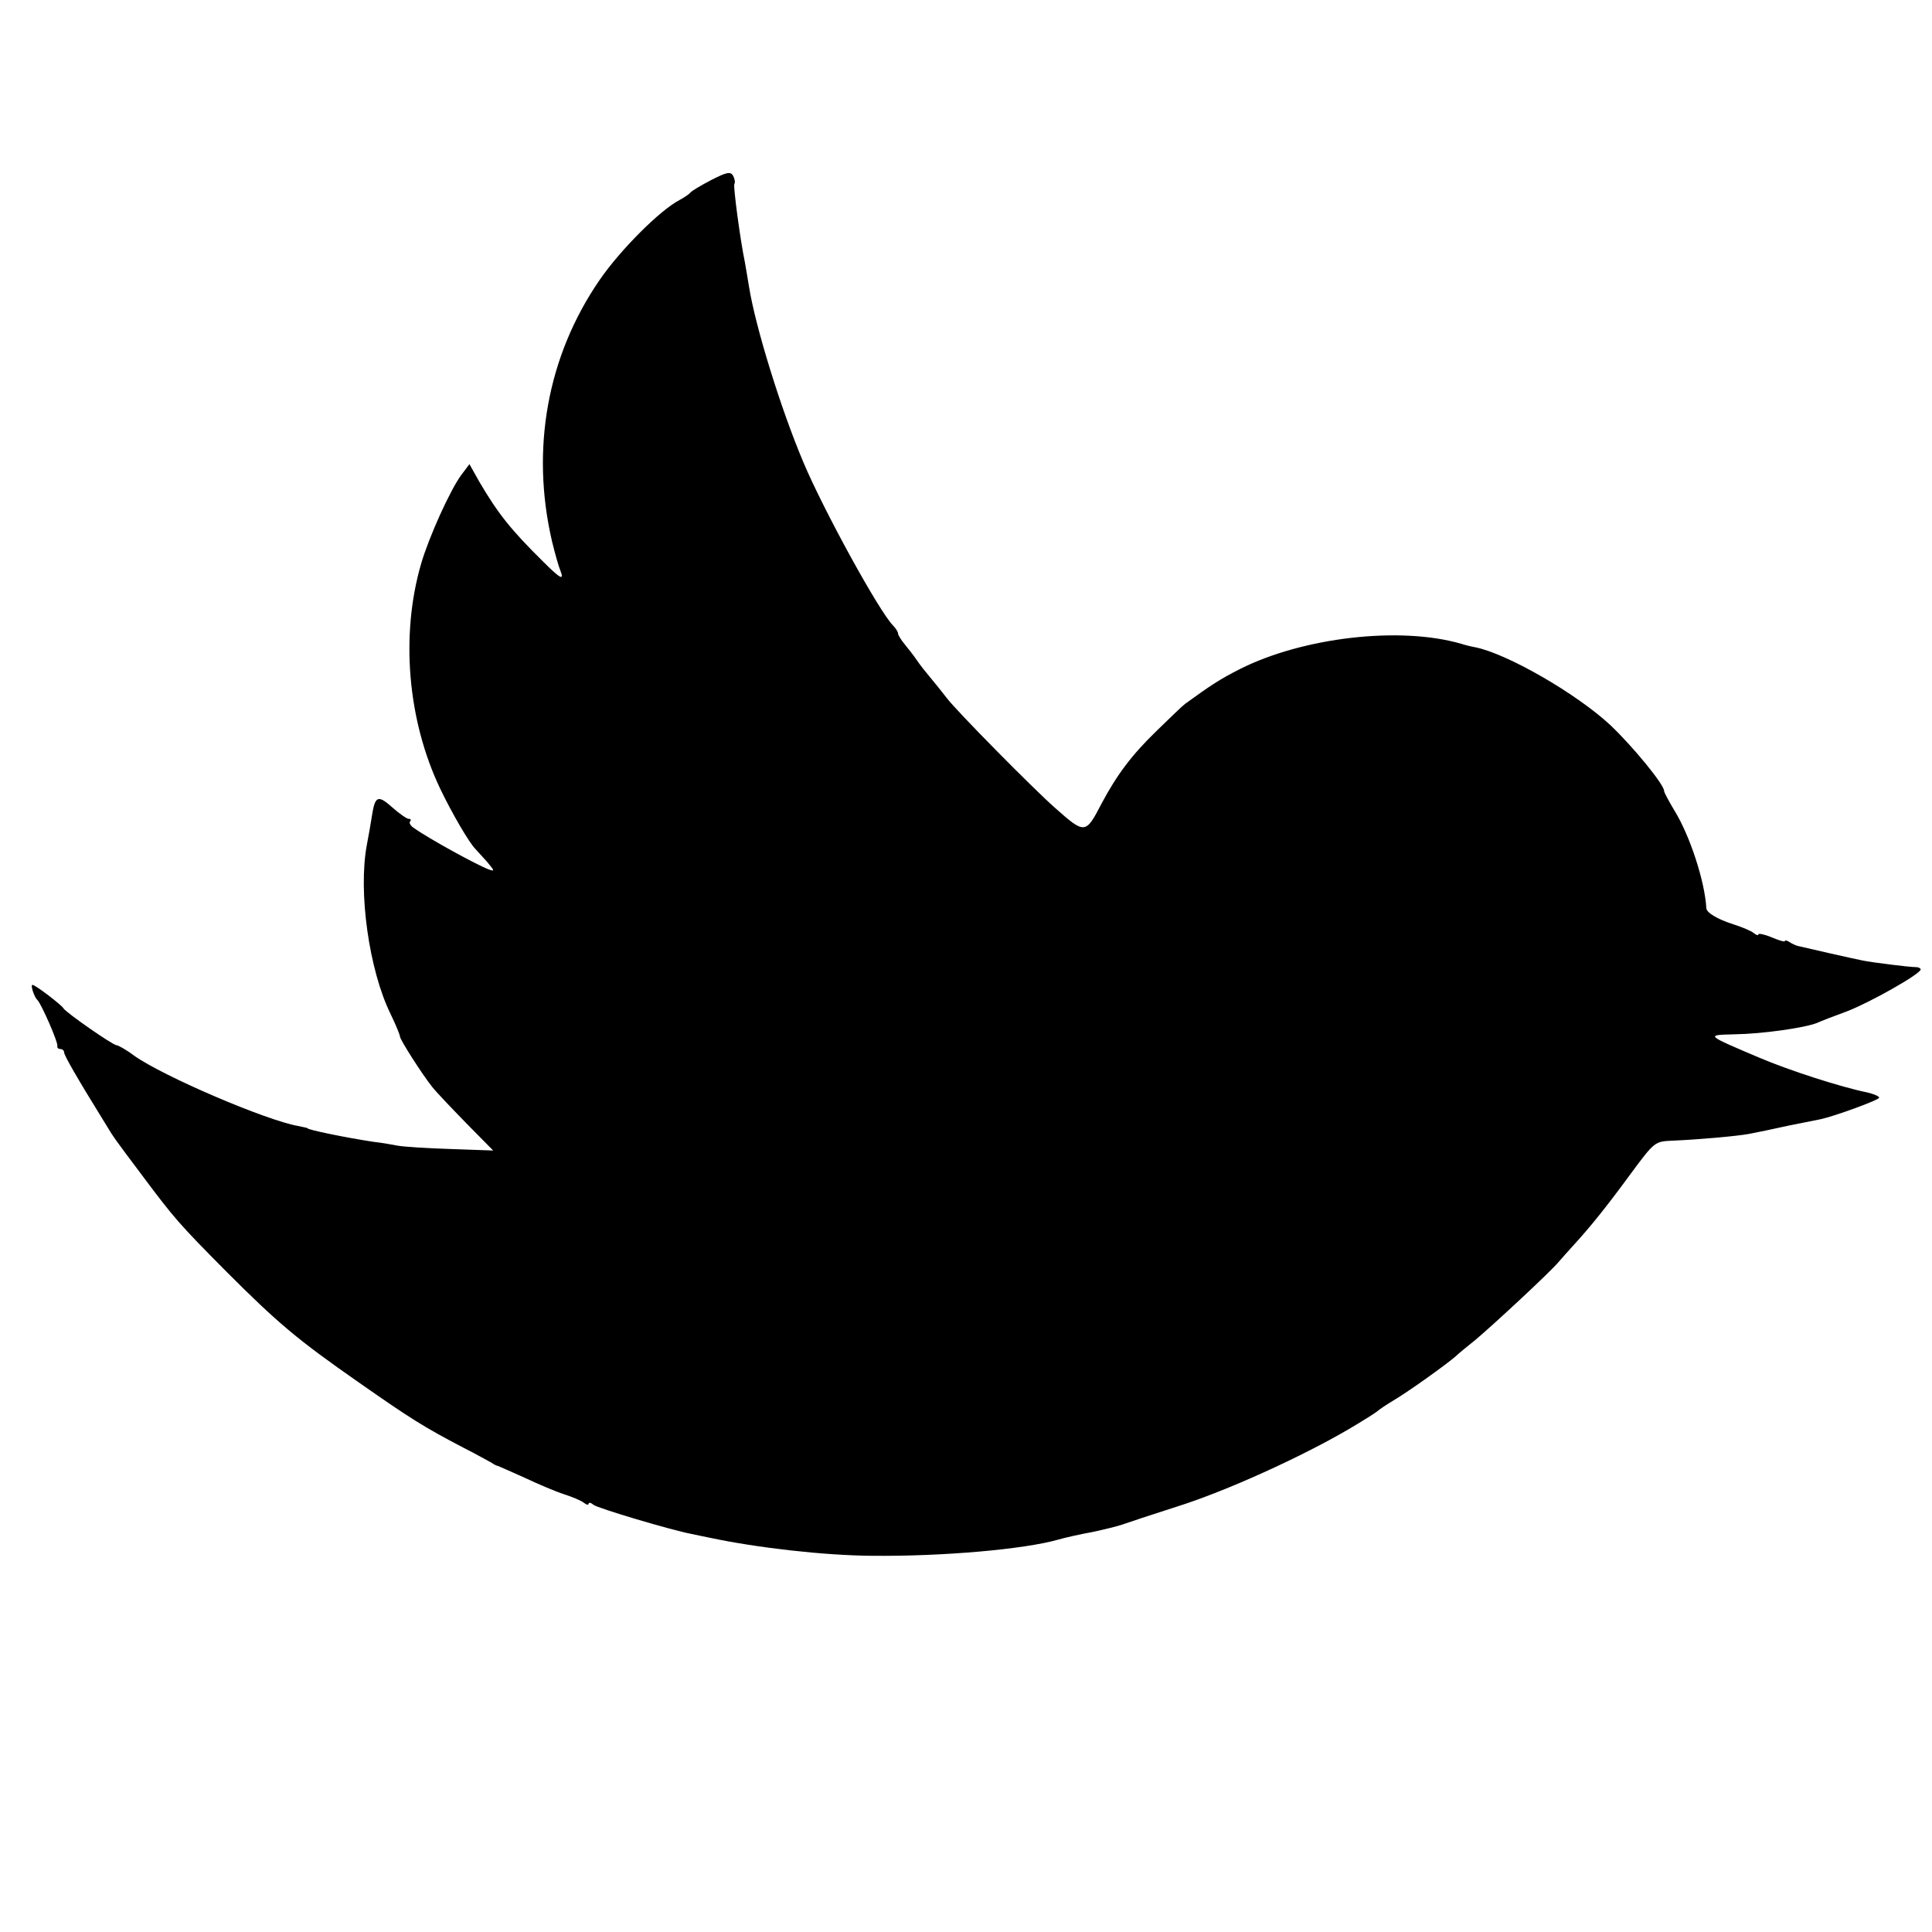
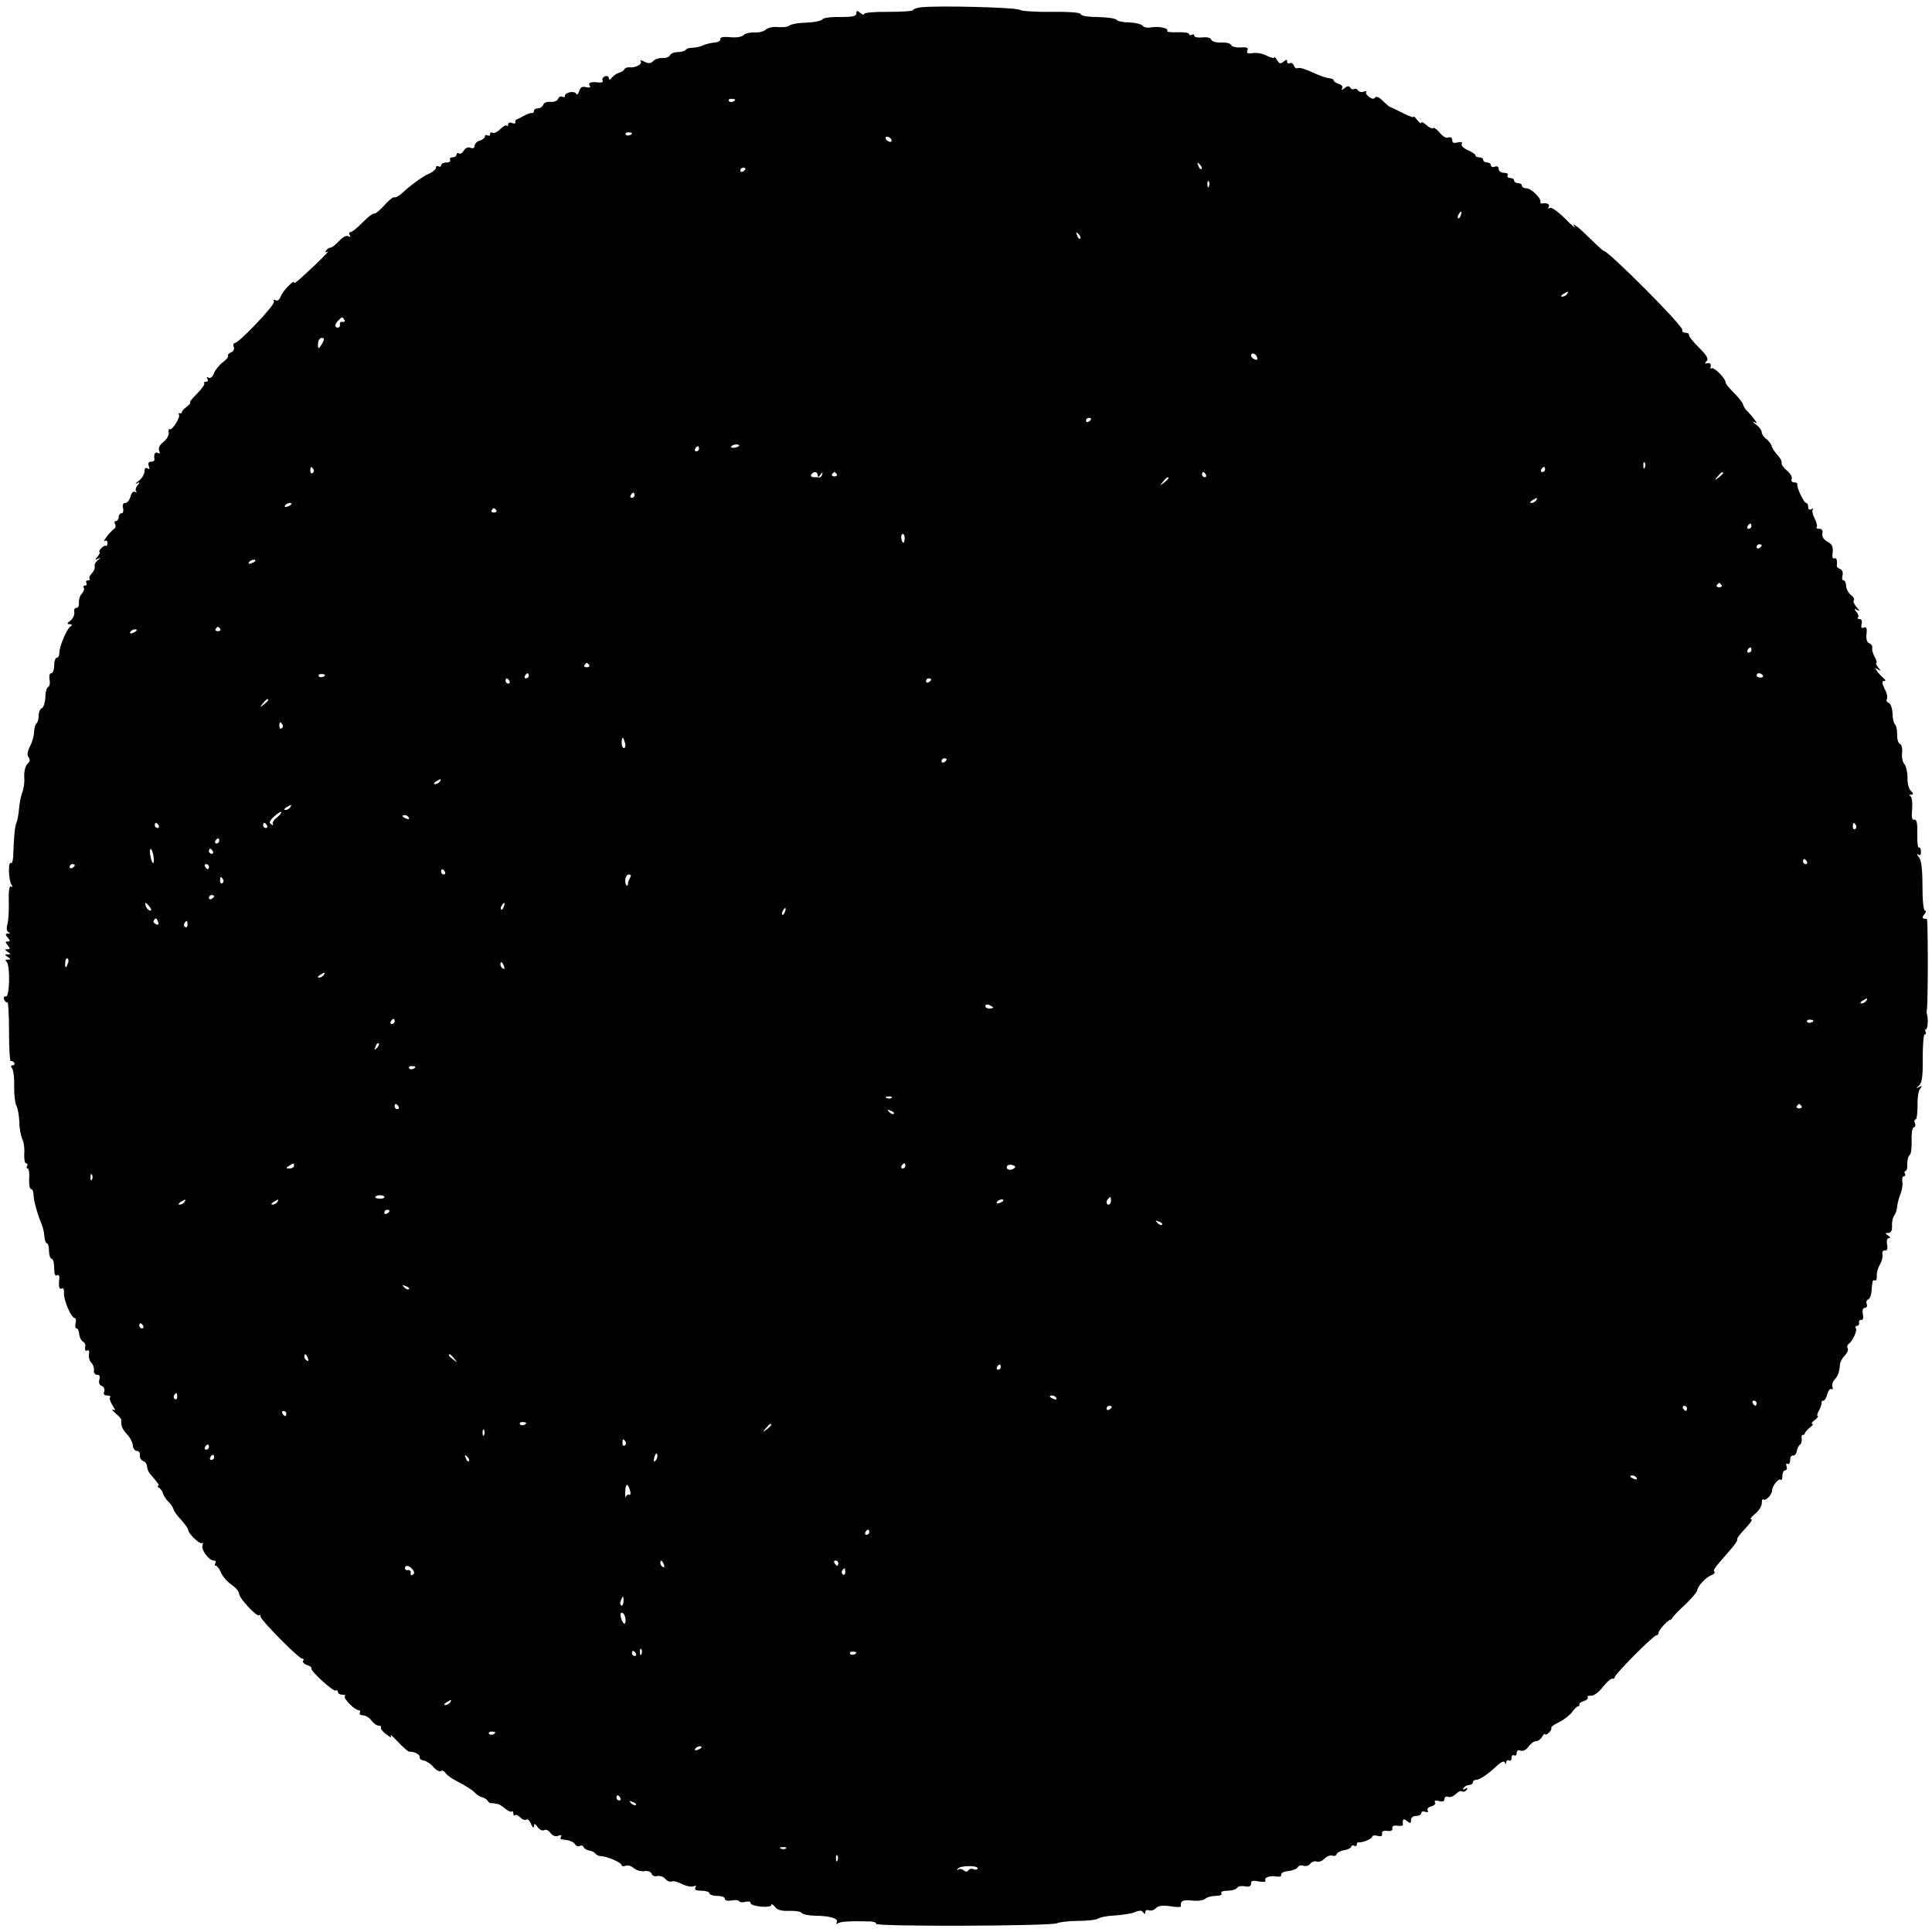
- <svg xmlns="http://www.w3.org/2000/svg" version="1.0" width="512pt" height="512pt" viewBox="0 0 512 512" preserveAspectRatio="xMidYMid meet">
-   <g transform="translate(0,512) scale(0.1,-0.1)" fill="#000000" stroke="none">
-     <path d="M1885 4643 c-27 -14 -52 -29 -55 -33 -3 -4 -16 -13 -29 -20 -52 -27 -157 -132 -212 -212 -139 -202 -183 -449 -126 -693 8 -33 18 -68 22 -77 11 -28 0 -22 -47 25 -85 84 -118 126 -167 209 l-27 48 -21 -28 c-30 -40 -87 -167 -107 -236 -55 -189 -36 -414 50 -595 31 -65 77 -144 94 -161 3 -3 16 -18 30 -33 21 -25 22 -27 5 -21 -32 12 -161 83 -197 109 -10 6 -15 15 -11 18 3 4 2 7 -4 7 -5 0 -25 14 -43 30 -38 34 -46 31 -54 -20 -3 -19 -9 -55 -14 -80 -23 -124 6 -331 63 -447 14 -29 25 -56 25 -60 0 -8 58 -99 85 -133 11 -14 52 -57 91 -97 l71 -72 -113 4 c-62 2 -126 6 -141 9 -15 3 -44 8 -63 10 -73 11 -175 32 -175 36 0 1 -11 3 -25 6 -85 15 -356 131 -434 186 -21 16 -43 28 -47 28 -10 0 -136 88 -141 98 -4 8 -74 62 -82 62 -6 0 5 -33 13 -40 10 -9 56 -114 53 -122 -1 -4 2 -8 8 -8 5 0 10 -4 10 -9 0 -8 32 -64 113 -195 18 -30 21 -34 93 -130 86 -115 99 -130 224 -256 137 -137 188 -180 350 -293 140 -98 174 -119 277 -173 34 -17 67 -36 75 -40 7 -5 15 -9 18 -9 3 -1 34 -15 70 -31 36 -17 83 -37 105 -44 22 -7 46 -17 53 -23 6 -5 12 -6 12 -2 0 4 6 3 13 -3 11 -9 206 -67 259 -77 13 -3 34 -7 48 -10 127 -27 304 -47 430 -48 187 -2 404 17 495 43 17 5 57 14 90 20 33 7 69 16 80 20 11 4 77 26 146 48 127 40 326 130 454 205 39 23 72 44 75 47 3 3 23 17 45 30 37 22 134 91 162 115 6 6 30 26 54 45 52 44 197 179 218 204 9 10 27 31 41 46 45 49 89 104 152 190 62 84 64 85 108 87 72 3 172 12 205 18 17 3 64 13 105 22 41 8 80 16 85 17 37 8 155 51 155 57 0 4 -15 10 -32 14 -69 14 -206 58 -288 93 -141 60 -140 59 -63 61 73 1 185 17 218 30 11 5 47 19 80 31 60 23 195 99 195 111 0 3 -6 6 -12 6 -19 0 -122 13 -144 18 -21 4 -153 34 -169 38 -5 1 -16 6 -22 10 -7 5 -13 6 -13 3 0 -3 -16 2 -35 10 -19 8 -35 11 -35 8 0 -4 -6 -2 -12 3 -7 6 -31 16 -53 23 -44 14 -72 31 -73 43 -4 72 -44 193 -84 258 -15 25 -28 49 -28 53 0 17 -83 118 -142 174 -90 84 -276 191 -360 207 -11 2 -27 6 -36 9 -162 47 -419 17 -586 -67 -53 -27 -76 -42 -145 -92 -7 -5 -41 -38 -76 -72 -66 -64 -105 -116 -146 -193 -42 -81 -44 -81 -123 -11 -59 52 -262 258 -286 290 -14 18 -34 43 -45 56 -11 13 -27 33 -35 45 -8 12 -23 31 -32 42 -10 12 -18 25 -18 29 0 4 -6 14 -13 21 -37 37 -184 305 -238 433 -60 142 -127 359 -144 465 -4 25 -9 54 -11 65 -13 63 -31 201 -28 207 3 5 1 14 -3 22 -7 12 -17 10 -58 -11z" />
+ <svg xmlns="http://www.w3.org/2000/svg" version="1.0" width="749pt" height="749pt" viewBox="0 0 749 749" preserveAspectRatio="xMidYMid meet">
+   <g transform="translate(0,749) scale(0.1,-0.1)" fill="#000000" stroke="none">
+     <path d="M3573 7462 c-18 -2 -33 -7 -33 -11 0 -4 -43 -7 -95 -7 -52 1 -95 -3 -95 -8 0 -5 -7 -3 -15 4 -12 10 -15 10 -15 -2 0 -11 -14 -14 -62 -14 -35 1 -66 -3 -70 -9 -4 -5 -26 -11 -50 -12 -47 -2 -68 -5 -83 -15 -5 -3 -23 -4 -40 -3 -16 2 -37 -2 -45 -9 -8 -8 -28 -13 -45 -12 -16 1 -36 -3 -42 -10 -7 -7 -30 -11 -53 -8 -26 2 -39 0 -37 -8 1 -6 -9 -12 -23 -13 -14 -1 -34 -6 -45 -11 -11 -5 -29 -9 -40 -9 -11 0 -23 -3 -26 -8 -4 -5 -18 -9 -32 -9 -14 0 -28 -6 -30 -13 -3 -6 -16 -11 -28 -10 -13 1 -30 -4 -37 -12 -10 -10 -18 -10 -34 -2 -12 6 -18 7 -14 1 7 -11 -22 -26 -43 -23 -8 1 -17 -2 -20 -7 -3 -6 -13 -12 -21 -14 -8 -2 -20 -10 -27 -18 -8 -10 -12 -11 -13 -3 0 7 -7 10 -15 7 -8 -4 -12 -10 -9 -16 3 -5 -2 -9 -12 -8 -34 4 -45 0 -38 -12 5 -7 0 -9 -14 -6 -15 4 -22 0 -27 -16 -3 -11 -9 -16 -11 -10 -6 14 -44 6 -44 -8 0 -5 -5 -6 -10 -3 -6 3 -13 0 -16 -8 -3 -8 -16 -13 -29 -12 -13 2 -26 -3 -29 -11 -3 -8 -12 -14 -21 -14 -8 0 -15 -4 -15 -10 0 -5 -3 -9 -7 -8 -5 1 -17 -3 -28 -9 -11 -6 -24 -13 -30 -15 -5 -1 -9 -7 -7 -12 2 -5 -4 -6 -13 -3 -8 4 -15 1 -15 -5 0 -6 -3 -9 -6 -5 -3 3 -14 -3 -25 -14 -11 -11 -24 -17 -29 -14 -6 4 -10 1 -10 -5 0 -6 -4 -8 -10 -5 -5 3 -10 2 -10 -4 0 -5 -9 -13 -20 -16 -11 -3 -20 -13 -20 -20 0 -9 -6 -12 -16 -8 -10 4 -20 -1 -26 -11 -5 -9 -13 -14 -19 -11 -5 4 -9 1 -9 -4 0 -6 -7 -11 -16 -11 -8 0 -12 -4 -9 -10 3 -5 -3 -10 -14 -10 -12 0 -21 -5 -21 -11 0 -5 -5 -7 -10 -4 -5 3 -10 1 -10 -5 0 -6 -10 -15 -22 -21 -27 -11 -74 -45 -107 -76 -13 -12 -27 -20 -32 -18 -4 3 -21 -11 -38 -30 -17 -19 -35 -34 -40 -33 -5 2 -25 -14 -45 -34 -20 -21 -42 -38 -47 -38 -6 0 -7 -5 -3 -12 4 -7 3 -8 -5 -4 -7 5 -22 -3 -36 -18 -13 -14 -28 -26 -34 -26 -5 0 -13 -5 -17 -12 -5 -7 -3 -8 7 -3 7 5 -12 -16 -43 -46 -69 -65 -88 -82 -88 -74 0 12 -43 -32 -51 -53 -5 -14 -14 -20 -20 -16 -7 4 -10 1 -7 -6 4 -13 -136 -160 -152 -160 -5 0 -7 -7 -4 -15 4 -8 -1 -17 -10 -21 -9 -3 -14 -9 -12 -13 3 -4 -7 -16 -21 -26 -14 -11 -29 -30 -34 -43 -5 -14 -14 -20 -21 -16 -7 4 -8 3 -4 -4 4 -7 2 -12 -5 -12 -7 0 -10 -3 -7 -6 3 -3 -9 -21 -28 -40 -19 -19 -31 -34 -27 -34 4 0 -1 -7 -12 -16 -11 -8 -20 -18 -20 -22 0 -4 -4 -6 -8 -4 -5 1 -6 -1 -3 -6 6 -10 -28 -64 -37 -56 -3 3 -4 -2 -3 -12 2 -10 -7 -27 -20 -37 -15 -11 -21 -24 -17 -34 4 -11 3 -14 -5 -9 -11 6 -17 -5 -13 -26 0 -5 -6 -8 -14 -8 -9 0 -12 -6 -8 -17 4 -11 3 -14 -5 -9 -8 5 -12 0 -12 -12 0 -11 -10 -27 -22 -36 -13 -9 -16 -14 -8 -10 12 7 13 5 3 -8 -7 -8 -9 -19 -5 -23 4 -5 2 -5 -4 -2 -7 4 -14 -3 -18 -18 -4 -14 -13 -25 -20 -25 -9 0 -12 -7 -9 -20 3 -11 0 -20 -6 -20 -6 0 -11 -7 -11 -15 0 -8 -5 -15 -11 -15 -5 0 -7 -5 -3 -11 3 -6 3 -14 -2 -18 -15 -10 -50 -55 -38 -48 6 3 11 0 11 -8 0 -8 -3 -13 -6 -11 -3 2 -12 -2 -19 -10 -7 -8 -10 -14 -6 -14 3 0 0 -8 -7 -17 -12 -14 -12 -16 1 -9 12 6 11 4 -1 -6 -9 -7 -14 -18 -12 -24 2 -7 -3 -18 -11 -27 -8 -8 -12 -17 -9 -21 4 -3 1 -6 -6 -6 -7 0 -9 -4 -6 -10 3 -5 1 -10 -5 -10 -6 0 -9 -4 -5 -9 3 -5 -1 -15 -8 -23 -7 -7 -12 -23 -11 -35 1 -12 -4 -21 -10 -20 -6 1 -10 -6 -8 -16 2 -11 -5 -25 -15 -33 -14 -11 -15 -13 -3 -14 10 0 11 -3 4 -8 -15 -9 -44 -78 -44 -103 0 -11 -4 -19 -10 -19 -5 0 -10 -13 -10 -30 0 -16 -5 -30 -11 -30 -7 0 -9 -10 -7 -25 3 -13 0 -26 -5 -28 -6 -2 -11 -20 -11 -40 -1 -20 -7 -39 -13 -42 -7 -2 -13 -15 -13 -29 0 -14 -4 -27 -8 -30 -5 -3 -9 -18 -10 -33 0 -15 -7 -41 -16 -57 -10 -20 -12 -34 -5 -42 7 -8 5 -16 -5 -26 -8 -8 -13 -30 -12 -50 2 -19 -2 -45 -7 -59 -6 -13 -11 -41 -13 -63 -2 -21 -6 -46 -10 -55 -6 -14 -10 -46 -13 -134 -1 -16 -5 -26 -9 -23 -11 7 -9 -65 2 -83 6 -9 5 -12 -1 -8 -7 4 -10 -15 -9 -56 1 -34 -1 -74 -5 -89 -5 -17 -3 -29 4 -32 8 -3 7 -5 -2 -5 -11 -1 -11 -4 -1 -16 10 -12 10 -15 0 -15 -10 0 -10 -3 0 -15 10 -12 10 -15 -1 -15 -11 0 -11 -2 1 -10 13 -9 13 -10 0 -10 -13 0 -13 -1 0 -10 13 -9 13 -10 0 -10 -9 0 -11 -3 -5 -8 15 -11 13 -138 -2 -135 -7 2 -10 -4 -7 -12 4 -8 9 -13 13 -11 3 2 6 -49 6 -114 0 -65 3 -116 7 -114 3 2 9 0 13 -6 3 -5 1 -10 -6 -10 -7 0 -8 -4 -2 -12 5 -7 9 -38 8 -68 -1 -30 3 -64 8 -75 6 -11 11 -40 12 -65 0 -25 6 -54 11 -65 6 -11 10 -37 8 -57 -1 -21 2 -38 7 -38 6 0 7 -5 4 -10 -3 -6 -2 -10 2 -10 5 0 8 -18 6 -40 -1 -22 2 -40 8 -40 5 0 9 -10 9 -22 0 -21 15 -75 31 -113 5 -11 10 -32 11 -47 1 -16 6 -28 10 -28 4 0 8 -13 8 -30 0 -16 5 -30 10 -30 6 0 10 -16 10 -36 0 -23 4 -33 11 -28 6 3 10 -1 9 -12 -4 -33 0 -45 10 -39 6 3 9 -4 8 -18 -2 -26 28 -97 42 -97 4 0 6 -9 3 -20 -3 -11 -1 -20 4 -20 5 0 9 -10 10 -22 1 -11 7 -24 13 -28 7 -4 11 -10 11 -14 -3 -19 0 -27 8 -21 6 3 8 -4 6 -15 -2 -11 2 -26 9 -33 7 -7 12 -20 10 -30 -1 -9 4 -17 13 -17 9 0 12 -6 8 -19 -3 -12 0 -21 10 -24 8 -4 12 -13 9 -22 -4 -10 0 -15 12 -15 9 0 14 -3 11 -7 -4 -3 0 -17 9 -31 12 -18 12 -23 3 -17 -8 3 -4 -3 9 -14 13 -11 23 -22 22 -25 -1 -24 3 -35 22 -56 12 -12 22 -32 23 -44 1 -12 8 -21 16 -21 8 0 13 -8 11 -17 -1 -8 4 -18 13 -22 8 -3 15 -13 15 -21 0 -9 6 -23 13 -30 30 -35 37 -45 30 -45 -4 0 -3 -4 4 -8 6 -4 13 -14 15 -22 2 -8 11 -22 20 -31 9 -8 18 -21 20 -29 2 -7 15 -27 31 -43 15 -17 27 -34 27 -39 0 -14 47 -58 54 -50 4 3 4 0 1 -9 -6 -17 25 -59 44 -59 7 0 9 -4 6 -10 -3 -5 -3 -10 2 -10 4 0 14 -12 20 -27 7 -16 25 -36 41 -47 15 -10 29 -26 29 -35 2 -19 69 -91 78 -83 3 3 5 1 5 -5 0 -13 148 -163 161 -163 6 0 8 -4 4 -9 -3 -5 4 -12 15 -16 11 -3 19 -9 17 -13 -3 -11 86 -92 95 -86 4 3 8 0 8 -5 0 -6 7 -11 17 -11 9 0 14 -3 10 -6 -7 -8 38 -54 53 -54 6 0 8 -4 5 -10 -3 -5 2 -10 12 -10 10 0 25 -9 33 -20 8 -11 20 -20 28 -20 7 0 11 -3 9 -7 -3 -5 7 -17 21 -27 15 -12 22 -14 17 -5 -4 8 8 -3 28 -24 20 -21 39 -38 44 -38 19 1 42 -11 40 -21 -1 -6 6 -12 16 -13 10 -2 27 -13 37 -25 10 -12 23 -19 29 -16 5 4 13 0 18 -7 4 -8 28 -25 53 -37 25 -13 52 -30 60 -39 8 -9 22 -17 30 -19 8 -2 18 -8 21 -14 3 -5 9 -9 13 -9 3 1 8 0 11 0 3 -1 9 -2 15 -3 5 0 18 -9 29 -18 11 -9 22 -14 25 -11 3 4 6 0 6 -7 0 -7 3 -11 6 -7 4 3 13 -1 21 -9 8 -8 19 -12 24 -8 5 3 13 -5 18 -18 6 -13 10 -17 11 -8 0 12 4 11 15 -4 7 -10 19 -15 25 -11 6 4 17 -1 24 -11 8 -11 20 -15 30 -11 10 4 15 3 11 -3 -3 -6 -3 -10 2 -11 29 -2 47 -9 53 -20 4 -6 12 -9 18 -5 6 3 12 1 14 -4 2 -6 12 -12 21 -14 10 -1 22 -7 25 -12 4 -5 14 -10 22 -10 25 -1 80 -25 80 -35 0 -4 7 -6 15 -2 9 3 23 -1 33 -10 9 -8 27 -13 40 -11 13 2 25 -2 28 -10 3 -8 13 -12 23 -9 9 2 23 -2 30 -11 7 -8 18 -13 25 -10 7 3 25 -2 40 -10 16 -8 35 -12 44 -9 10 4 13 2 8 -5 -5 -8 3 -12 23 -12 17 0 31 -4 31 -10 0 -5 14 -10 30 -10 17 0 30 -5 30 -11 0 -7 10 -9 25 -7 14 3 28 2 30 -2 3 -5 14 -6 25 -3 11 3 20 1 20 -5 0 -13 80 -21 80 -7 0 5 7 2 14 -7 9 -13 26 -17 55 -16 24 1 46 -3 49 -8 4 -6 27 -10 52 -11 57 0 92 -11 84 -25 -4 -7 -2 -8 5 -4 11 7 52 9 124 7 16 -1 26 -5 23 -9 -7 -12 685 -9 702 2 8 4 44 9 80 9 37 0 72 4 79 9 7 5 36 11 65 12 29 2 64 7 78 13 18 8 27 7 32 -1 6 -8 8 -8 8 1 0 7 6 10 14 7 8 -3 20 1 27 8 9 10 25 12 55 8 24 -4 43 -4 42 -1 -2 22 6 26 43 23 22 -3 46 1 52 7 6 6 24 11 40 11 16 0 26 4 22 10 -4 6 6 10 24 10 16 0 33 5 37 11 3 6 17 9 30 6 17 -3 24 0 24 11 0 11 7 13 30 8 17 -3 29 -2 26 3 -8 12 18 21 43 16 12 -2 20 1 18 7 -1 7 11 13 27 14 16 2 33 8 37 15 4 7 14 9 22 6 9 -3 21 0 27 8 6 8 18 11 25 8 8 -3 22 3 31 12 9 9 22 14 30 11 7 -3 14 0 16 6 2 6 15 13 29 15 13 2 26 8 27 13 2 6 8 8 13 4 5 -3 9 0 9 5 0 6 3 10 8 9 12 -3 52 13 52 22 0 4 9 6 20 3 14 -4 20 -1 18 8 -2 9 5 13 20 11 14 -2 21 1 20 10 -2 8 5 12 20 10 12 -2 22 0 21 5 -3 20 2 25 16 13 12 -10 15 -10 15 4 0 9 8 16 20 16 11 0 20 5 20 11 0 6 7 8 16 5 9 -3 12 -2 9 5 -4 6 2 13 14 16 11 3 18 10 14 16 -4 6 2 8 15 5 15 -4 22 -2 22 8 0 7 6 11 14 8 7 -3 21 2 30 11 9 9 20 14 25 10 5 -3 13 0 17 6 5 8 3 9 -6 4 -9 -5 -11 -4 -6 3 4 7 14 12 22 12 8 0 14 5 14 10 0 6 6 10 13 10 14 0 46 22 83 57 15 13 25 17 28 10 3 -8 5 -8 5 1 1 7 6 10 11 7 6 -3 10 1 10 10 0 9 5 13 10 10 6 -3 10 1 10 9 0 10 6 13 16 9 9 -3 21 3 30 16 8 11 21 21 29 21 8 0 19 8 24 18 6 9 11 13 11 9 0 -4 6 -2 14 5 8 7 12 16 10 19 -2 4 12 14 31 23 19 9 41 27 50 39 8 12 19 22 23 22 4 0 6 3 5 7 -2 4 6 10 17 13 11 4 18 10 15 15 -3 4 3 7 12 6 10 -2 30 12 46 33 16 20 33 35 38 33 5 -1 9 2 9 6 0 11 150 162 161 162 5 0 9 5 9 10 0 10 36 50 45 50 3 0 6 3 8 7 1 4 23 28 50 52 26 25 47 50 47 56 1 15 33 50 54 58 10 4 16 10 13 13 -7 7 -3 12 52 75 23 25 39 48 36 51 -3 3 11 21 30 41 20 21 31 37 24 37 -6 0 0 9 15 21 14 11 26 30 26 41 0 12 3 19 6 15 8 -8 34 18 34 35 1 18 26 49 33 41 4 -3 7 3 7 15 0 12 5 22 11 22 6 0 8 7 5 16 -3 8 -2 12 4 9 6 -3 10 3 10 14 0 12 5 20 11 18 6 -1 13 7 15 17 1 10 7 22 12 25 5 3 8 14 7 23 -2 10 0 16 3 15 4 -1 8 2 9 6 1 5 10 15 20 23 10 7 14 14 9 14 -6 0 -1 7 10 15 10 8 15 15 11 15 -4 0 -2 10 5 22 7 13 11 26 10 31 -1 4 2 7 7 7 5 0 12 11 15 25 4 14 11 23 16 20 5 -3 7 0 4 8 -3 8 1 21 8 28 14 15 20 34 21 59 0 8 8 23 18 34 10 10 16 23 12 29 -3 5 -2 12 3 16 16 11 35 52 29 61 -4 6 -1 10 4 10 6 0 10 6 8 12 -1 7 3 12 9 11 7 -1 9 8 6 22 -3 16 0 25 8 25 7 0 10 6 7 14 -3 8 -1 16 5 18 6 2 12 15 13 28 1 14 3 31 4 38 0 7 5 11 10 8 4 -3 8 5 7 17 -1 12 4 32 12 44 7 12 12 30 10 40 -2 10 2 17 10 15 8 -1 11 6 8 23 -3 15 0 25 7 25 7 0 6 4 -3 10 -13 9 -13 10 0 10 11 0 16 9 15 28 -1 15 3 33 9 40 5 7 10 23 11 35 1 12 7 34 13 49 6 15 9 36 7 47 -2 12 1 21 6 21 6 0 7 5 4 10 -3 6 -2 10 2 10 5 0 8 12 7 28 0 15 4 30 9 34 6 3 9 29 8 57 -1 28 3 51 9 51 5 0 7 7 4 15 -4 8 -2 15 2 15 5 0 8 24 8 53 -1 28 3 58 10 66 9 12 8 13 -4 7 -13 -7 -13 -6 0 6 11 10 15 35 14 106 0 50 3 92 8 92 5 0 6 5 3 10 -3 6 -2 10 2 10 7 0 9 44 3 60 -1 3 -1 10 0 15 5 21 5 353 0 353 -18 -1 -21 4 -10 17 7 8 8 15 3 15 -6 0 -10 38 -10 95 0 66 -4 99 -14 112 -8 9 -9 14 -2 10 8 -5 11 -1 10 12 0 11 -4 18 -8 15 -4 -2 -7 22 -6 53 1 42 -2 57 -12 55 -9 -2 -11 10 -8 42 2 27 -1 47 -7 50 -6 3 -5 5 2 5 11 1 11 4 0 15 -8 7 -14 31 -13 52 0 22 -6 45 -12 52 -7 7 -11 27 -9 43 2 17 -2 33 -8 35 -7 3 -12 19 -11 37 0 18 -4 35 -8 38 -5 4 -10 23 -10 43 -1 20 -7 38 -15 41 -7 3 -10 9 -7 15 4 6 0 24 -9 40 -10 21 -11 30 -3 30 8 0 8 3 2 8 -5 4 -17 16 -25 26 -13 18 -13 19 0 11 13 -8 13 -7 1 8 -7 9 -10 17 -7 17 4 0 1 10 -6 23 -7 12 -11 28 -10 35 2 7 -3 15 -11 18 -9 3 -13 16 -11 36 3 22 0 29 -10 25 -10 -4 -12 0 -9 14 3 11 0 19 -8 19 -7 0 -9 3 -6 7 4 3 1 13 -6 21 -10 13 -9 14 3 7 11 -6 10 -3 -3 12 -9 11 -14 23 -10 26 3 4 -1 13 -11 20 -9 7 -18 22 -19 35 0 12 -5 22 -10 22 -5 0 -7 9 -4 19 3 12 -1 22 -9 25 -8 3 -14 9 -13 13 3 20 -2 34 -11 28 -5 -3 -8 7 -5 23 2 23 -2 32 -20 42 -15 8 -22 19 -20 31 3 12 -2 19 -12 19 -9 0 -14 3 -10 6 3 4 0 19 -8 34 -8 15 -11 31 -7 35 4 5 1 5 -5 1 -8 -4 -13 -1 -13 8 0 9 -3 16 -8 16 -8 0 -38 61 -34 73 1 4 -5 7 -13 7 -8 0 -12 6 -9 14 3 7 -6 22 -19 32 -13 11 -22 24 -20 30 2 5 -6 20 -17 31 -11 12 -21 28 -22 35 -2 7 -11 19 -20 26 -10 7 -18 19 -18 26 0 8 -10 21 -22 30 -13 9 -16 14 -8 10 13 -7 13 -6 0 12 -7 10 -20 24 -26 30 -7 6 -14 17 -16 25 -2 8 -18 28 -35 45 -18 18 -33 36 -33 41 0 16 -47 63 -55 55 -4 -4 -5 0 -3 8 2 9 -3 14 -12 12 -11 -3 -12 -1 -4 8 9 9 1 22 -30 53 -22 22 -40 44 -38 49 1 4 -5 8 -14 8 -9 0 -14 5 -12 11 5 14 -281 301 -305 307 -4 1 -24 19 -45 40 -20 20 -46 44 -56 52 -18 13 -19 13 -11 0 5 -8 -12 7 -38 33 -27 27 -53 45 -59 41 -7 -4 -8 -3 -4 4 6 11 -6 16 -27 13 -4 0 -6 2 -5 6 4 14 -36 53 -54 53 -10 0 -18 5 -18 10 0 6 -7 10 -15 10 -8 0 -15 5 -15 10 0 6 -7 10 -16 10 -8 0 -12 5 -9 10 3 6 -3 10 -14 10 -12 0 -21 7 -21 15 0 9 -6 12 -15 9 -8 -4 -15 -1 -15 5 0 6 -7 11 -15 11 -8 0 -15 5 -15 10 0 6 -7 10 -15 10 -8 0 -15 3 -15 8 0 4 -14 13 -30 20 -17 8 -27 18 -23 24 4 7 -2 9 -15 6 -16 -4 -22 -2 -22 9 0 9 -6 13 -15 10 -8 -4 -22 4 -33 18 -11 13 -22 22 -26 18 -3 -3 -15 2 -26 12 -11 10 -20 14 -20 9 0 -5 -7 0 -15 10 -8 11 -15 17 -15 13 0 -4 -19 3 -42 15 -24 12 -45 22 -48 23 -3 0 -16 11 -29 24 -14 14 -26 19 -30 13 -4 -7 -12 -6 -23 2 -10 7 -15 16 -11 20 4 4 0 4 -9 1 -9 -4 -19 -1 -23 4 -3 6 -10 9 -15 6 -5 -3 -12 -1 -15 5 -5 8 -12 7 -23 -2 -10 -8 -13 -9 -9 -1 4 7 -1 14 -13 18 -11 3 -20 10 -20 14 0 4 -8 7 -19 8 -10 1 -39 11 -64 23 -25 12 -50 19 -55 16 -6 -3 -13 1 -16 10 -3 8 -10 12 -16 9 -5 -3 -10 -1 -10 6 0 9 -3 9 -14 0 -11 -10 -17 -8 -25 6 -6 10 -11 15 -11 10 0 -4 -13 -1 -29 7 -15 8 -40 13 -54 10 -20 -3 -25 -1 -21 10 4 11 -2 14 -26 12 -18 -1 -34 3 -37 9 -2 7 -19 11 -38 10 -20 -1 -36 4 -39 11 -3 8 -17 11 -35 9 -17 -2 -31 1 -31 6 0 6 -4 7 -10 4 -5 -3 -10 -2 -10 3 0 5 -20 8 -45 7 -24 -1 -42 1 -40 5 7 11 -32 19 -62 14 -15 -3 -29 0 -33 6 -4 6 -27 12 -51 13 -24 0 -47 5 -50 10 -4 6 -37 10 -73 11 -38 0 -66 5 -66 11 0 6 -41 10 -112 9 -62 -1 -119 3 -125 8 -12 9 -308 17 -380 10z m-723 -358 c0 -8 -19 -13 -24 -6 -3 5 1 9 9 9 8 0 15 -2 15 -3z m-400 -130 c0 -8 -19 -13 -24 -6 -3 5 1 9 9 9 8 0 15 -2 15 -3z m1005 -24 c3 -5 2 -10 -4 -10 -5 0 -13 5 -16 10 -3 6 -2 10 4 10 5 0 13 -4 16 -10z m1203 -115 c-3 -3 -9 2 -12 12 -6 14 -5 15 5 6 7 -7 10 -15 7 -18z m-1768 1 c0 -3 -4 -8 -10 -11 -5 -3 -10 -1 -10 4 0 6 5 11 10 11 6 0 10 -2 10 -4z m1797 -68 c-3 -8 -6 -5 -6 6 -1 11 2 17 5 13 3 -3 4 -12 1 -19z m976 -113 c-3 -9 -8 -14 -10 -11 -3 3 -2 9 2 15 9 16 15 13 8 -4z m-1475 -90 c-3 -3 -9 2 -12 12 -6 14 -5 15 5 6 7 -7 10 -15 7 -18z m1887 -215 c-3 -5 -12 -10 -18 -10 -7 0 -6 4 3 10 19 12 23 12 15 0z m-4740 -100 c4 -6 1 -9 -7 -8 -7 2 -12 -3 -10 -9 1 -7 -2 -13 -8 -13 -14 0 -13 13 2 28 15 15 15 15 23 2z m-85 -90 c-6 -11 -13 -20 -15 -20 -2 0 -3 9 -2 20 1 11 7 20 14 20 11 0 11 -5 3 -20z m3623 -54 c4 -10 1 -13 -9 -9 -7 3 -14 9 -14 14 0 14 17 10 23 -5z m-643 -240 c0 -3 -4 -8 -10 -11 -5 -3 -10 -1 -10 4 0 6 5 11 10 11 6 0 10 -2 10 -4z m-1365 -105 c-9 -8 -36 -10 -30 -2 2 4 11 8 20 8 8 0 13 -3 10 -6z m-155 -11 c0 -5 -5 -10 -11 -10 -5 0 -7 5 -4 10 3 6 8 10 11 10 2 0 4 -4 4 -10z m3667 -72 c-3 -8 -6 -5 -6 6 -1 11 2 17 5 13 3 -3 4 -12 1 -19z m-5162 -7 c3 -5 2 -12 -3 -15 -5 -3 -9 1 -9 9 0 17 3 19 12 6z m4775 -1 c0 -5 -5 -10 -11 -10 -5 0 -7 5 -4 10 3 6 8 10 11 10 2 0 4 -4 4 -10z m-2820 -22 c0 -9 4 -8 11 2 7 10 9 11 7 2 -2 -8 -7 -13 -11 -13 -4 1 -14 1 -23 1 -8 0 -12 5 -9 10 9 14 25 12 25 -2z m74 4 c3 -5 -1 -9 -9 -9 -8 0 -12 4 -9 9 3 4 7 8 9 8 2 0 6 -4 9 -8z m1431 -2 c3 -5 1 -10 -4 -10 -6 0 -11 5 -11 10 0 6 2 10 4 10 3 0 8 -4 11 -10z m2005 6 c0 -2 -8 -10 -17 -17 -16 -13 -17 -12 -4 4 13 16 21 21 21 13z m-2150 -20 c0 -2 -8 -10 -17 -17 -16 -13 -17 -12 -4 4 13 16 21 21 21 13z m-2070 -66 c0 -5 -5 -10 -11 -10 -5 0 -7 5 -4 10 3 6 8 10 11 10 2 0 4 -4 4 -10z m3495 -20 c-3 -5 -12 -10 -18 -10 -7 0 -6 4 3 10 19 12 23 12 15 0z m-4825 -14 c0 -2 -7 -7 -16 -10 -8 -3 -12 -2 -9 4 6 10 25 14 25 6z m794 -24 c3 -5 -1 -9 -9 -9 -8 0 -12 4 -9 9 3 4 7 8 9 8 2 0 6 -4 9 -8z m4866 -62 c0 -5 -5 -10 -11 -10 -5 0 -7 5 -4 10 3 6 8 10 11 10 2 0 4 -4 4 -10z m-3283 -50 c-1 -21 -10 -18 -13 5 -1 8 2 15 6 15 5 0 8 -9 7 -20z m3323 -24 c0 -3 -4 -8 -10 -11 -5 -3 -10 -1 -10 4 0 6 5 11 10 11 6 0 10 -2 10 -4z m-5840 -60 c0 -2 -7 -7 -16 -10 -8 -3 -12 -2 -9 4 6 10 25 14 25 6z m5684 -94 c3 -5 -1 -9 -9 -9 -8 0 -12 4 -9 9 3 4 7 8 9 8 2 0 6 -4 9 -8z m-5820 -170 c3 -5 -1 -9 -9 -9 -8 0 -12 4 -9 9 3 4 7 8 9 8 2 0 6 -4 9 -8z m-324 -6 c0 -2 -7 -7 -16 -10 -8 -3 -12 -2 -9 4 6 10 25 14 25 6z m6260 -76 c0 -5 -5 -10 -11 -10 -5 0 -7 5 -4 10 3 6 8 10 11 10 2 0 4 -4 4 -10z m-4506 -58 c3 -5 -1 -9 -9 -9 -8 0 -12 4 -9 9 3 4 7 8 9 8 2 0 6 -4 9 -8z m-1024 -38 c0 -8 -19 -13 -24 -6 -3 5 1 9 9 9 8 0 15 -2 15 -3z m790 -4 c0 -5 -5 -10 -11 -10 -5 0 -7 5 -4 10 3 6 8 10 11 10 2 0 4 -4 4 -10z m4784 2 c3 -5 -1 -9 -9 -9 -8 0 -15 4 -15 9 0 4 4 8 9 8 6 0 12 -4 15 -8z m-4859 -22 c3 -5 1 -10 -4 -10 -6 0 -11 5 -11 10 0 6 2 10 4 10 3 0 8 -4 11 -10z m1635 6 c0 -3 -4 -8 -10 -11 -5 -3 -10 -1 -10 4 0 6 5 11 10 11 6 0 10 -2 10 -4z m-2570 -80 c0 -2 -8 -10 -17 -17 -16 -13 -17 -12 -4 4 13 16 21 21 21 13z m55 -95 c3 -5 2 -12 -3 -15 -5 -3 -9 1 -9 9 0 17 3 19 12 6z m1328 -71 c3 -11 1 -20 -4 -20 -5 0 -9 9 -9 20 0 11 2 20 4 20 2 0 6 -9 9 -20z m1247 -64 c0 -3 -4 -8 -10 -11 -5 -3 -10 -1 -10 4 0 6 5 11 10 11 6 0 10 -2 10 -4z m-1965 -86 c-3 -5 -12 -10 -18 -10 -7 0 -6 4 3 10 19 12 23 12 15 0z m-580 -100 c-3 -5 -12 -10 -18 -10 -7 0 -6 4 3 10 19 12 23 12 15 0z m-52 -40 c-12 -9 -19 -21 -15 -25 4 -5 1 -5 -6 -1 -10 6 -8 13 10 30 13 12 25 20 28 18 3 -2 -5 -12 -17 -22z m512 0 c3 -6 -1 -7 -9 -4 -18 7 -21 14 -7 14 6 0 13 -4 16 -10z m-970 -30 c3 -5 1 -10 -4 -10 -6 0 -11 5 -11 10 0 6 2 10 4 10 3 0 8 -4 11 -10z m420 0 c3 -5 1 -10 -4 -10 -6 0 -11 5 -11 10 0 6 2 10 4 10 3 0 8 -4 11 -10z m6160 1 c3 -5 2 -12 -3 -15 -5 -3 -9 1 -9 9 0 17 3 19 12 6z m-6345 -61 c0 -5 -5 -10 -11 -10 -5 0 -7 5 -4 10 3 6 8 10 11 10 2 0 4 -4 4 -10z m-254 -66 c3 -34 -9 -21 -14 14 -2 15 0 23 4 20 4 -4 8 -19 10 -34z m229 26 c3 -5 1 -10 -4 -10 -6 0 -11 5 -11 10 0 6 2 10 4 10 3 0 8 -4 11 -10z m6180 -40 c3 -5 1 -10 -4 -10 -6 0 -11 5 -11 10 0 6 2 10 4 10 3 0 8 -4 11 -10z m-6715 -14 c0 -3 -4 -8 -10 -11 -5 -3 -10 -1 -10 4 0 6 5 11 10 11 6 0 10 -2 10 -4z m520 -6 c0 -5 -2 -10 -4 -10 -3 0 -8 5 -11 10 -3 6 -1 10 4 10 6 0 11 -4 11 -10z m915 -20 c3 -5 1 -10 -4 -10 -6 0 -11 5 -11 10 0 6 2 10 4 10 3 0 8 -4 11 -10z m718 -22 c-4 -7 -8 -16 -8 -20 0 -20 -11 -13 -11 7 0 14 6 25 14 25 8 0 10 -5 5 -12z m-1578 -7 c3 -5 2 -12 -3 -15 -5 -3 -9 1 -9 9 0 17 3 19 12 6z m-35 -65 c0 -3 -4 -8 -10 -11 -5 -3 -10 -1 -10 4 0 6 5 11 10 11 6 0 10 -2 10 -4z m-250 -41 c7 -9 8 -15 2 -15 -5 0 -12 7 -16 15 -3 8 -4 15 -2 15 2 0 9 -7 16 -15z m1373 0 c-3 -9 -8 -14 -10 -11 -3 3 -2 9 2 15 9 16 15 13 8 -4z m1090 -20 c-3 -9 -8 -14 -10 -11 -3 3 -2 9 2 15 9 16 15 13 8 -4z m-2430 -39 c4 -10 1 -13 -8 -9 -8 3 -12 9 -9 14 7 12 11 11 17 -5z m114 -11 c0 -8 -4 -12 -9 -9 -5 3 -6 10 -3 15 9 13 12 11 12 -6z m-464 -150 c-7 -21 -12 -19 -10 4 0 11 5 18 9 15 4 -3 5 -11 1 -19z m1691 -11 c3 -8 2 -12 -4 -9 -6 3 -10 10 -10 16 0 14 7 11 14 -7z m-699 -34 c-3 -5 -12 -10 -18 -10 -7 0 -6 4 3 10 19 12 23 12 15 0z m5980 -100 c-3 -5 -12 -10 -18 -10 -7 0 -6 4 3 10 19 12 23 12 15 0z m-3385 -26 c0 -2 -7 -4 -15 -4 -8 0 -15 4 -15 10 0 5 7 7 15 4 8 -4 15 -8 15 -10z m-2320 -54 c0 -5 -5 -10 -11 -10 -5 0 -7 5 -4 10 3 6 8 10 11 10 2 0 4 -4 4 -10z m5500 4 c0 -8 -19 -13 -24 -6 -3 5 1 9 9 9 8 0 15 -2 15 -3z m-5569 -107 c-10 -9 -11 -8 -5 6 3 10 9 15 12 12 3 -3 0 -11 -7 -18z m149 -73 c0 -8 -19 -13 -24 -6 -3 5 1 9 9 9 8 0 15 -2 15 -3z m1847 -120 c-3 -3 -12 -4 -19 -1 -8 3 -5 6 6 6 11 1 17 -2 13 -5z m-1912 -34 c3 -5 1 -10 -4 -10 -6 0 -11 5 -11 10 0 6 2 10 4 10 3 0 8 -4 11 -10z m5439 2 c3 -5 -1 -9 -9 -9 -8 0 -12 4 -9 9 3 4 7 8 9 8 2 0 6 -4 9 -8z m-3519 -30 c-3 -3 -11 0 -18 7 -9 10 -8 11 6 5 10 -3 15 -9 12 -12z m-2325 -202 c0 -5 -8 -10 -17 -10 -15 0 -16 2 -3 10 19 12 20 12 20 0z m2370 0 c0 -5 -5 -10 -11 -10 -5 0 -7 5 -4 10 3 6 8 10 11 10 2 0 4 -4 4 -10z m419 -11 c-15 -9 -32 -2 -24 11 3 5 13 6 21 3 12 -4 13 -8 3 -14z m-3572 -41 c-3 -8 -6 -5 -6 6 -1 11 2 17 5 13 3 -3 4 -12 1 -19z m1133 -69 c0 -4 -9 -7 -19 -6 -11 0 -18 4 -16 7 6 9 35 8 35 -1z m2817 -14 c0 -8 -4 -15 -9 -15 -10 0 -11 14 -1 23 9 10 10 9 10 -8z m-3592 -5 c-3 -5 -12 -10 -18 -10 -7 0 -6 4 3 10 19 12 23 12 15 0z m360 0 c-3 -5 -12 -10 -18 -10 -7 0 -6 4 3 10 19 12 23 12 15 0z m2815 6 c0 -2 -7 -7 -16 -10 -8 -3 -12 -2 -9 4 6 10 25 14 25 6z m-2380 -40 c0 -3 -4 -8 -10 -11 -5 -3 -10 -1 -10 4 0 6 5 11 10 11 6 0 10 -2 10 -4z m2995 -54 c-3 -3 -11 0 -18 7 -9 10 -8 11 6 5 10 -3 15 -9 12 -12z m-2920 -250 c-3 -3 -11 0 -18 7 -9 10 -8 11 6 5 10 -3 15 -9 12 -12z m-1030 -142 c3 -5 1 -10 -4 -10 -6 0 -11 5 -11 10 0 6 2 10 4 10 3 0 8 -4 11 -10z m639 -126 c3 -8 2 -12 -4 -9 -6 3 -10 10 -10 16 0 14 7 11 14 -7z m567 -1 c13 -16 12 -17 -3 -4 -10 7 -18 15 -18 17 0 8 8 3 21 -13z m2119 -33 c0 -5 -5 -10 -11 -10 -5 0 -7 5 -4 10 3 6 8 10 11 10 2 0 4 -4 4 -10z m-3193 -115 c0 -8 -4 -12 -9 -9 -5 3 -6 10 -3 15 9 13 12 11 12 -6z m3408 -5 c3 -6 -1 -7 -9 -4 -18 7 -21 14 -7 14 6 0 13 -4 16 -10z m2715 -20 c0 -5 -2 -10 -4 -10 -3 0 -8 5 -11 10 -3 6 -1 10 4 10 6 0 11 -4 11 -10z m-2500 -14 c0 -3 -4 -8 -10 -11 -5 -3 -10 -1 -10 4 0 6 5 11 10 11 6 0 10 -2 10 -4z m2230 -6 c0 -5 -2 -10 -4 -10 -3 0 -8 5 -11 10 -3 6 -1 10 4 10 6 0 11 -4 11 -10z m-5430 -20 c0 -5 -2 -10 -4 -10 -3 0 -8 5 -11 10 -3 6 -1 10 4 10 6 0 11 -4 11 -10z m930 -36 c0 -8 -19 -13 -24 -6 -3 5 1 9 9 9 8 0 15 -2 15 -3z m950 -8 c0 -2 -8 -10 -17 -17 -16 -13 -17 -12 -4 4 13 16 21 21 21 13z m-1113 -38 c-3 -8 -6 -5 -6 6 -1 11 2 17 5 13 3 -3 4 -12 1 -19z m548 -27 c3 -5 2 -12 -3 -15 -5 -3 -9 1 -9 9 0 17 3 19 12 6z m-1615 -21 c0 -5 -5 -10 -11 -10 -5 0 -7 5 -4 10 3 6 8 10 11 10 2 0 4 -4 4 -10z m1732 -52 c-8 -8 -9 -4 -5 13 4 13 8 18 11 10 2 -7 -1 -18 -6 -23z m-1712 12 c0 -5 -5 -10 -11 -10 -5 0 -7 5 -4 10 3 6 8 10 11 10 2 0 4 -4 4 -10z m988 -15 c-3 -3 -9 2 -12 12 -6 14 -5 15 5 6 7 -7 10 -15 7 -18z m4527 -65 c3 -6 -1 -7 -9 -4 -18 7 -21 14 -7 14 6 0 13 -4 16 -10z m-3902 -50 c3 -11 1 -18 -3 -15 -5 3 -10 -1 -13 -7 -2 -7 -4 1 -3 19 1 34 10 35 19 3z m927 -160 c0 -5 -5 -10 -11 -10 -5 0 -7 5 -4 10 3 6 8 10 11 10 2 0 4 -4 4 -10z m-796 -126 c3 -8 2 -12 -4 -9 -6 3 -10 10 -10 16 0 14 7 11 14 -7z m676 6 c0 -5 -2 -10 -4 -10 -3 0 -8 5 -11 10 -3 6 -1 10 4 10 6 0 11 -4 11 -10z m-1651 -24 c8 -10 9 -16 1 -21 -6 -4 -9 -1 -8 7 2 7 -3 12 -9 11 -7 -2 -13 2 -13 7 0 14 16 12 29 -4z m1678 -11 c0 -8 -4 -12 -9 -9 -5 3 -6 10 -3 15 9 13 12 11 12 -6z m-860 -114 c0 -11 -5 -18 -9 -15 -4 3 -5 11 -1 19 7 21 12 19 10 -4z m8 -69 c2 -26 -11 -20 -18 8 -3 13 -1 20 6 17 6 -2 11 -13 12 -25z m62 -134 c-3 -8 -6 -5 -6 6 -1 11 2 17 5 13 3 -3 4 -12 1 -19z m-22 2 c3 -5 1 -10 -4 -10 -6 0 -11 5 -11 10 0 6 2 10 4 10 3 0 8 -4 11 -10z m855 4 c0 -8 -19 -13 -24 -6 -3 5 1 9 9 9 8 0 15 -2 15 -3z m-1575 -194 c-3 -5 -12 -10 -18 -10 -7 0 -6 4 3 10 19 12 23 12 15 0z m175 -116 c0 -8 -19 -13 -24 -6 -3 5 1 9 9 9 8 0 15 -2 15 -3z m800 -58 c0 -2 -7 -7 -16 -10 -8 -3 -12 -2 -9 4 6 10 25 14 25 6z m-315 -196 c3 -5 1 -10 -4 -10 -6 0 -11 5 -11 10 0 6 2 10 4 10 3 0 8 -4 11 -10z m60 -28 c-3 -3 -11 0 -18 7 -9 10 -8 11 6 5 10 -3 15 -9 12 -12z m582 -168 c-3 -3 -12 -4 -19 -1 -8 3 -5 6 6 6 11 1 17 -2 13 -5z m200 -46 c-3 -8 -6 -5 -6 6 -1 11 2 17 5 13 3 -3 4 -12 1 -19z m543 -31 c0 -5 -7 -7 -15 -4 -8 4 -17 2 -21 -4 -4 -7 -10 -6 -18 0 -7 6 -17 7 -21 3 -5 -4 -6 -2 -2 3 7 13 77 14 77 2z" />
  </g>
</svg>
